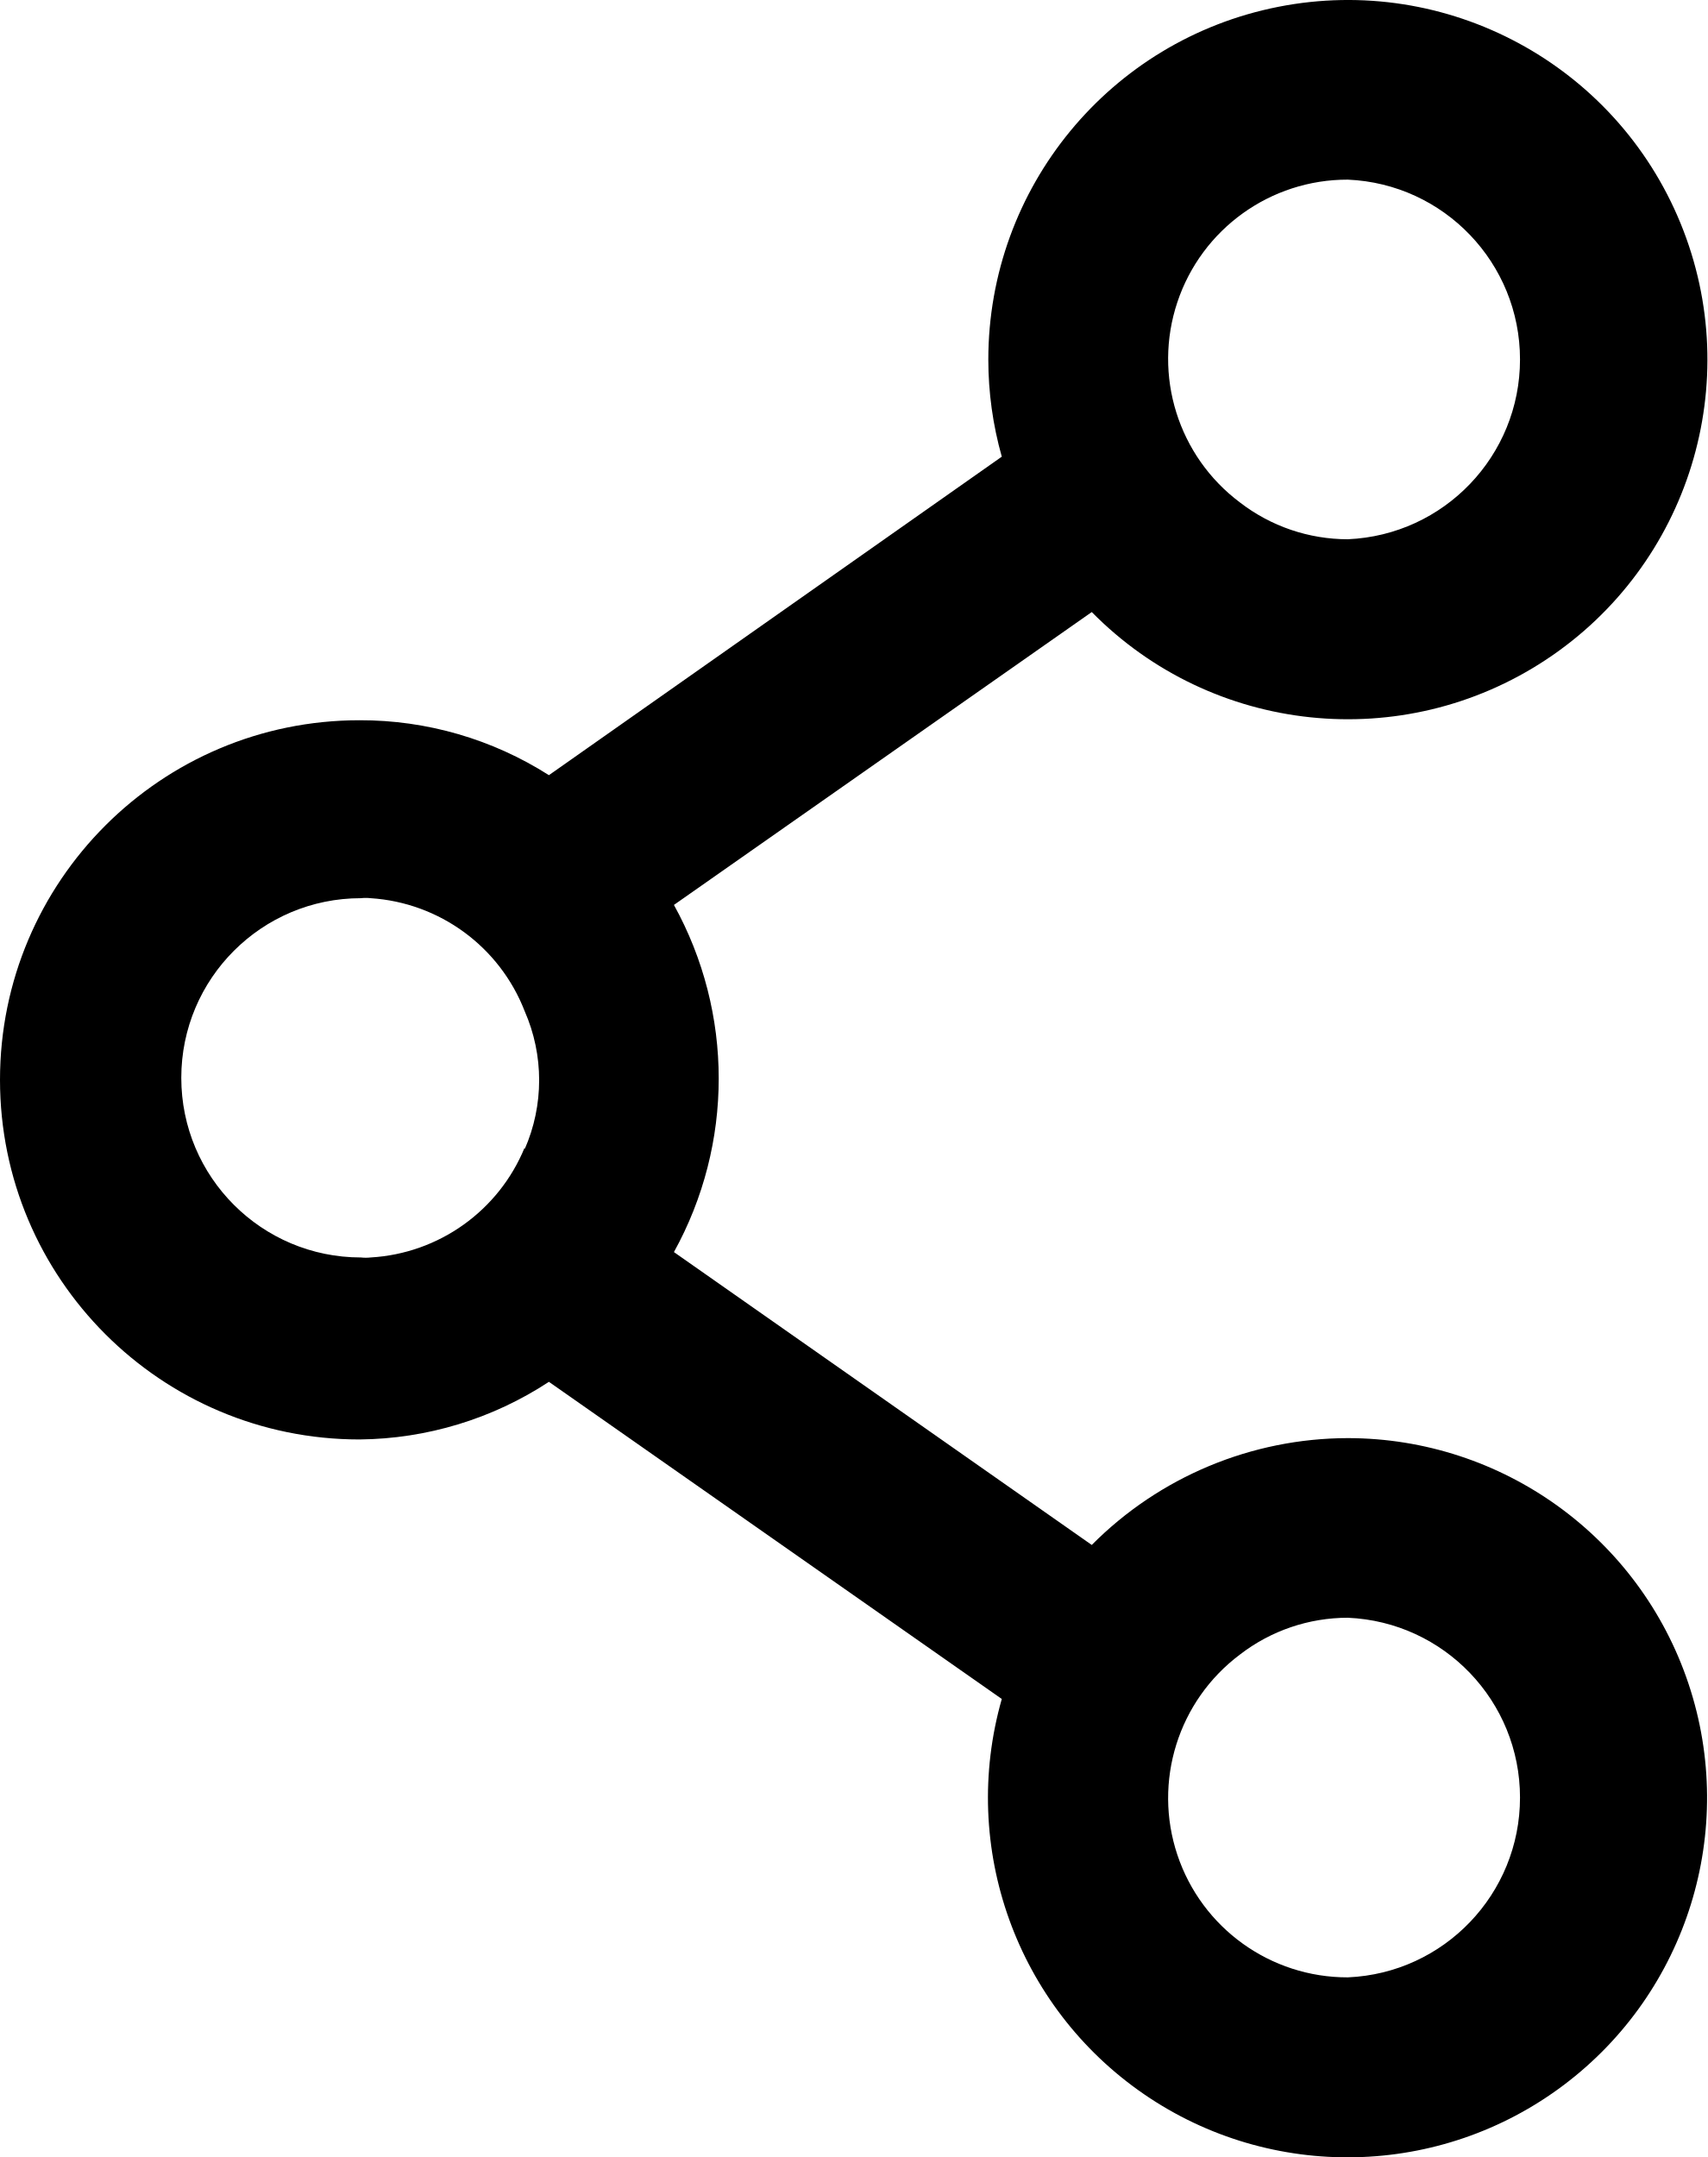
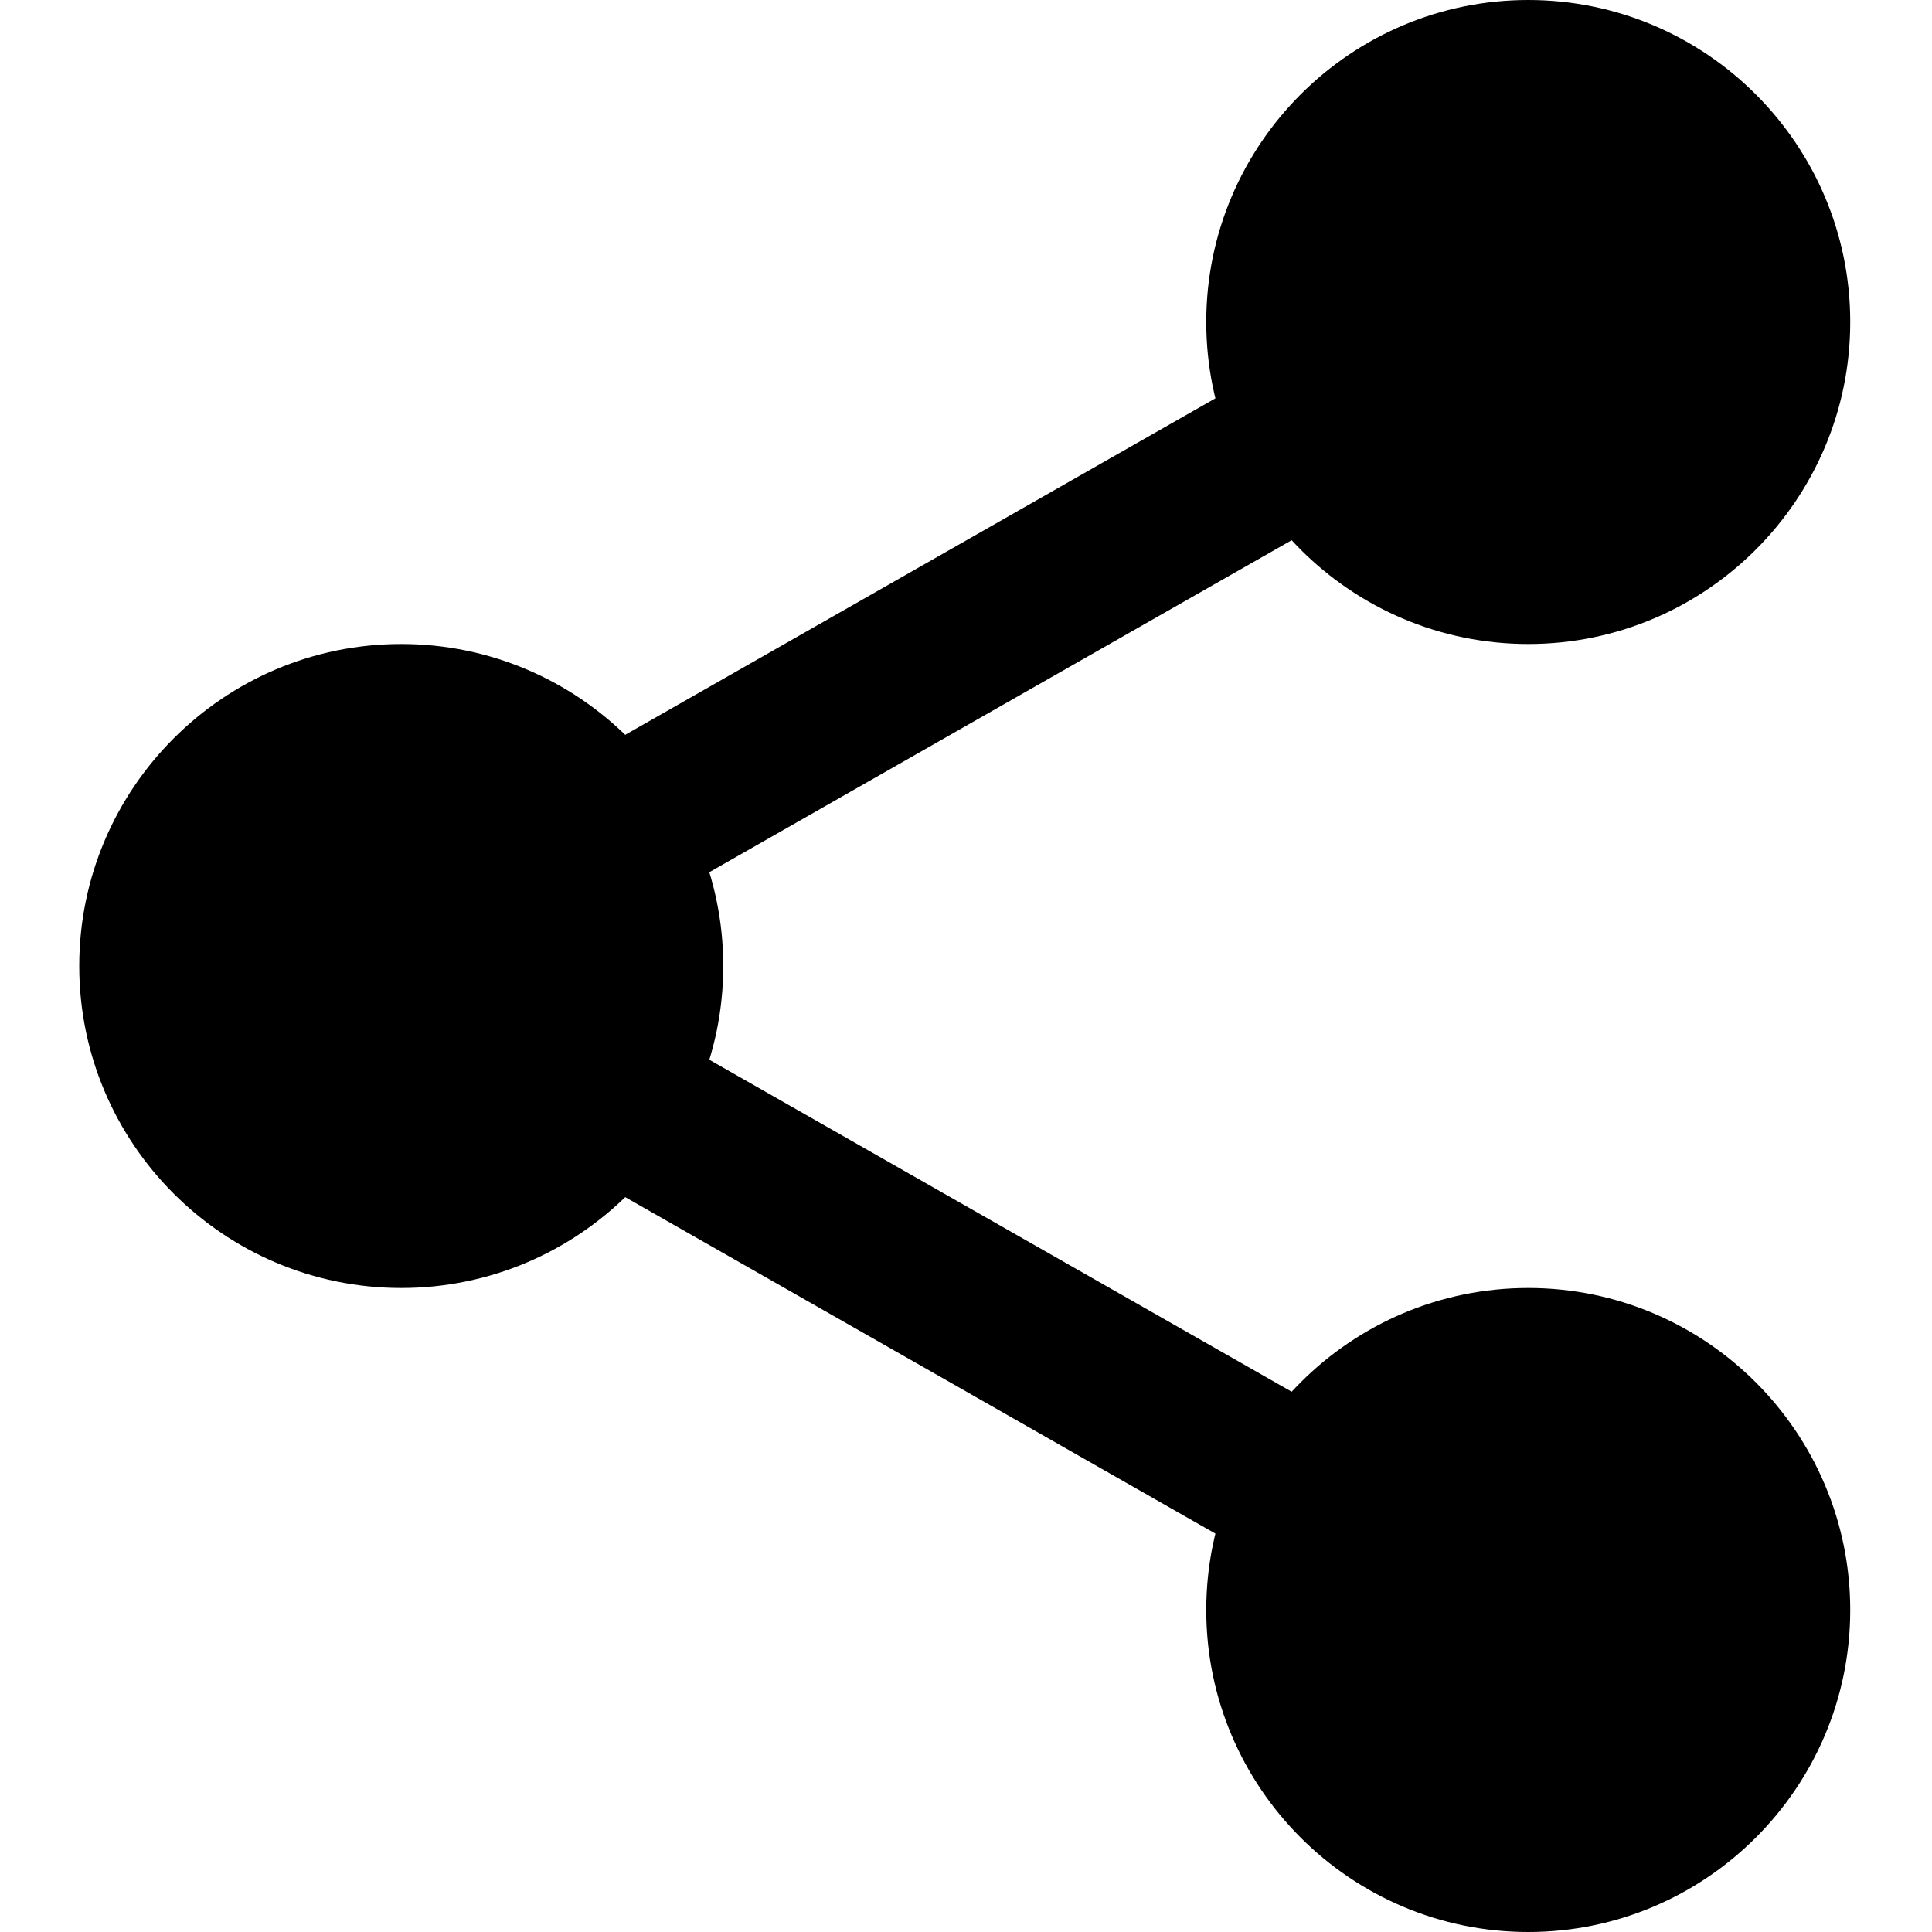
- <svg xmlns="http://www.w3.org/2000/svg" viewBox="0 0 50.67 64">
-   <defs>
-     <style>.cls-1{fill:#000000;}</style>
-   </defs>
-   <g id="Layer_2" data-name="Layer 2">
-     <g id="Layer_1-2" data-name="Layer 1">
-       <path class="cls-1" d="M40,42.67a10.74,10.74,0,0,0-7.6,3.17L20,37.15a10.64,10.64,0,0,0,0-10.3l12.4-8.69a10.67,10.67,0,1,0-3.07-7.49,10.6,10.6,0,0,0,.4,2.88L16.29,23a10.41,10.41,0,0,0-5.62-1.63,10.67,10.67,0,0,0,0,21.34A10.41,10.41,0,0,0,16.29,41l13.44,9.41A10.67,10.67,0,1,0,40,42.67ZM40,5.33A5.34,5.34,0,0,1,40,16a5.24,5.24,0,0,1-3.2-1.09A5.32,5.32,0,0,1,40,5.33ZM15.57,34.05A5.27,5.27,0,0,1,11,37.31a1.32,1.32,0,0,1-.29,0,5.33,5.33,0,1,1,0-10.66,1.32,1.32,0,0,1,.29,0A5.27,5.27,0,0,1,15.57,30a5.1,5.1,0,0,1,0,4.1ZM40,58.67a5.32,5.32,0,0,1-3.2-9.58A5.24,5.24,0,0,1,40,48a5.34,5.34,0,0,1,0,10.67Z" />
-     </g>
-   </g>
+ <svg xmlns="http://www.w3.org/2000/svg" height="512pt" viewBox="-21 0 512 512" width="512pt">
+   <path d="m453.332 85.332c0 38.293-31.039 69.336-69.332 69.336s-69.332-31.043-69.332-69.336c0-38.289 31.039-69.332 69.332-69.332s69.332 31.043 69.332 69.332zm0 0" />
+   <path d="m384 170.668c-47.062 0-85.332-38.273-85.332-85.336 0-47.059 38.27-85.332 85.332-85.332s85.332 38.273 85.332 85.332c0 47.062-38.27 85.336-85.332 85.336zm0-138.668c-29.418 0-53.332 23.938-53.332 53.332 0 29.398 23.914 53.336 53.332 53.336s53.332-23.938 53.332-53.336c0-29.395-23.914-53.332-53.332-53.332zm0 0" />
+   <path d="m453.332 426.668c0 38.289-31.039 69.332-69.332 69.332s-69.332-31.043-69.332-69.332c0-38.293 31.039-69.336 69.332-69.336s69.332 31.043 69.332 69.336zm0 0" />
+   <path d="m384 512c-47.062 0-85.332-38.273-85.332-85.332 0-47.062 38.27-85.336 85.332-85.336s85.332 38.273 85.332 85.336c0 47.059-38.27 85.332-85.332 85.332zm0-138.668c-29.418 0-53.332 23.938-53.332 53.336 0 29.395 23.914 53.332 53.332 53.332s53.332-23.938 53.332-53.332c0-29.398-23.914-53.336-53.332-53.336zm0 0" />
+   <path d="m154.668 256c0 38.293-31.043 69.332-69.336 69.332-38.289 0-69.332-31.039-69.332-69.332s31.043-69.332 69.332-69.332c38.293 0 69.336 31.039 69.336 69.332zm0 0" />
+   <path d="m85.332 341.332c-47.059 0-85.332-38.27-85.332-85.332s38.273-85.332 85.332-85.332c47.062 0 85.336 38.27 85.336 85.332s-38.273 85.332-85.336 85.332zm0-138.664c-29.418 0-53.332 23.934-53.332 53.332s23.914 53.332 53.332 53.332c29.422 0 53.336-23.934 53.336-53.332s-23.914-53.332-53.336-53.332zm0 0" />
+   <path d="m135.703 245.762c-7.426 0-14.637-3.863-18.562-10.773-5.824-10.219-2.238-23.254 7.98-29.102l197.949-112.852c10.219-5.867 23.254-2.281 29.102 7.977 5.824 10.219 2.238 23.254-7.98 29.102l-197.953 112.852c-3.328 1.898-6.953 2.797-10.535 2.797zm0 0" />
+   <path d="m333.633 421.762c-3.586 0-7.211-.898-10.539-2.797l-197.953-112.852c-10.219-5.824-13.801-18.859-7.977-29.102 5.801-10.238 18.855-13.844 29.098-7.977l197.953 112.852c10.219 5.824 13.801 18.859 7.977 29.102-3.945 6.91-11.156 10.773-18.559 10.773zm0 0" />
</svg>
